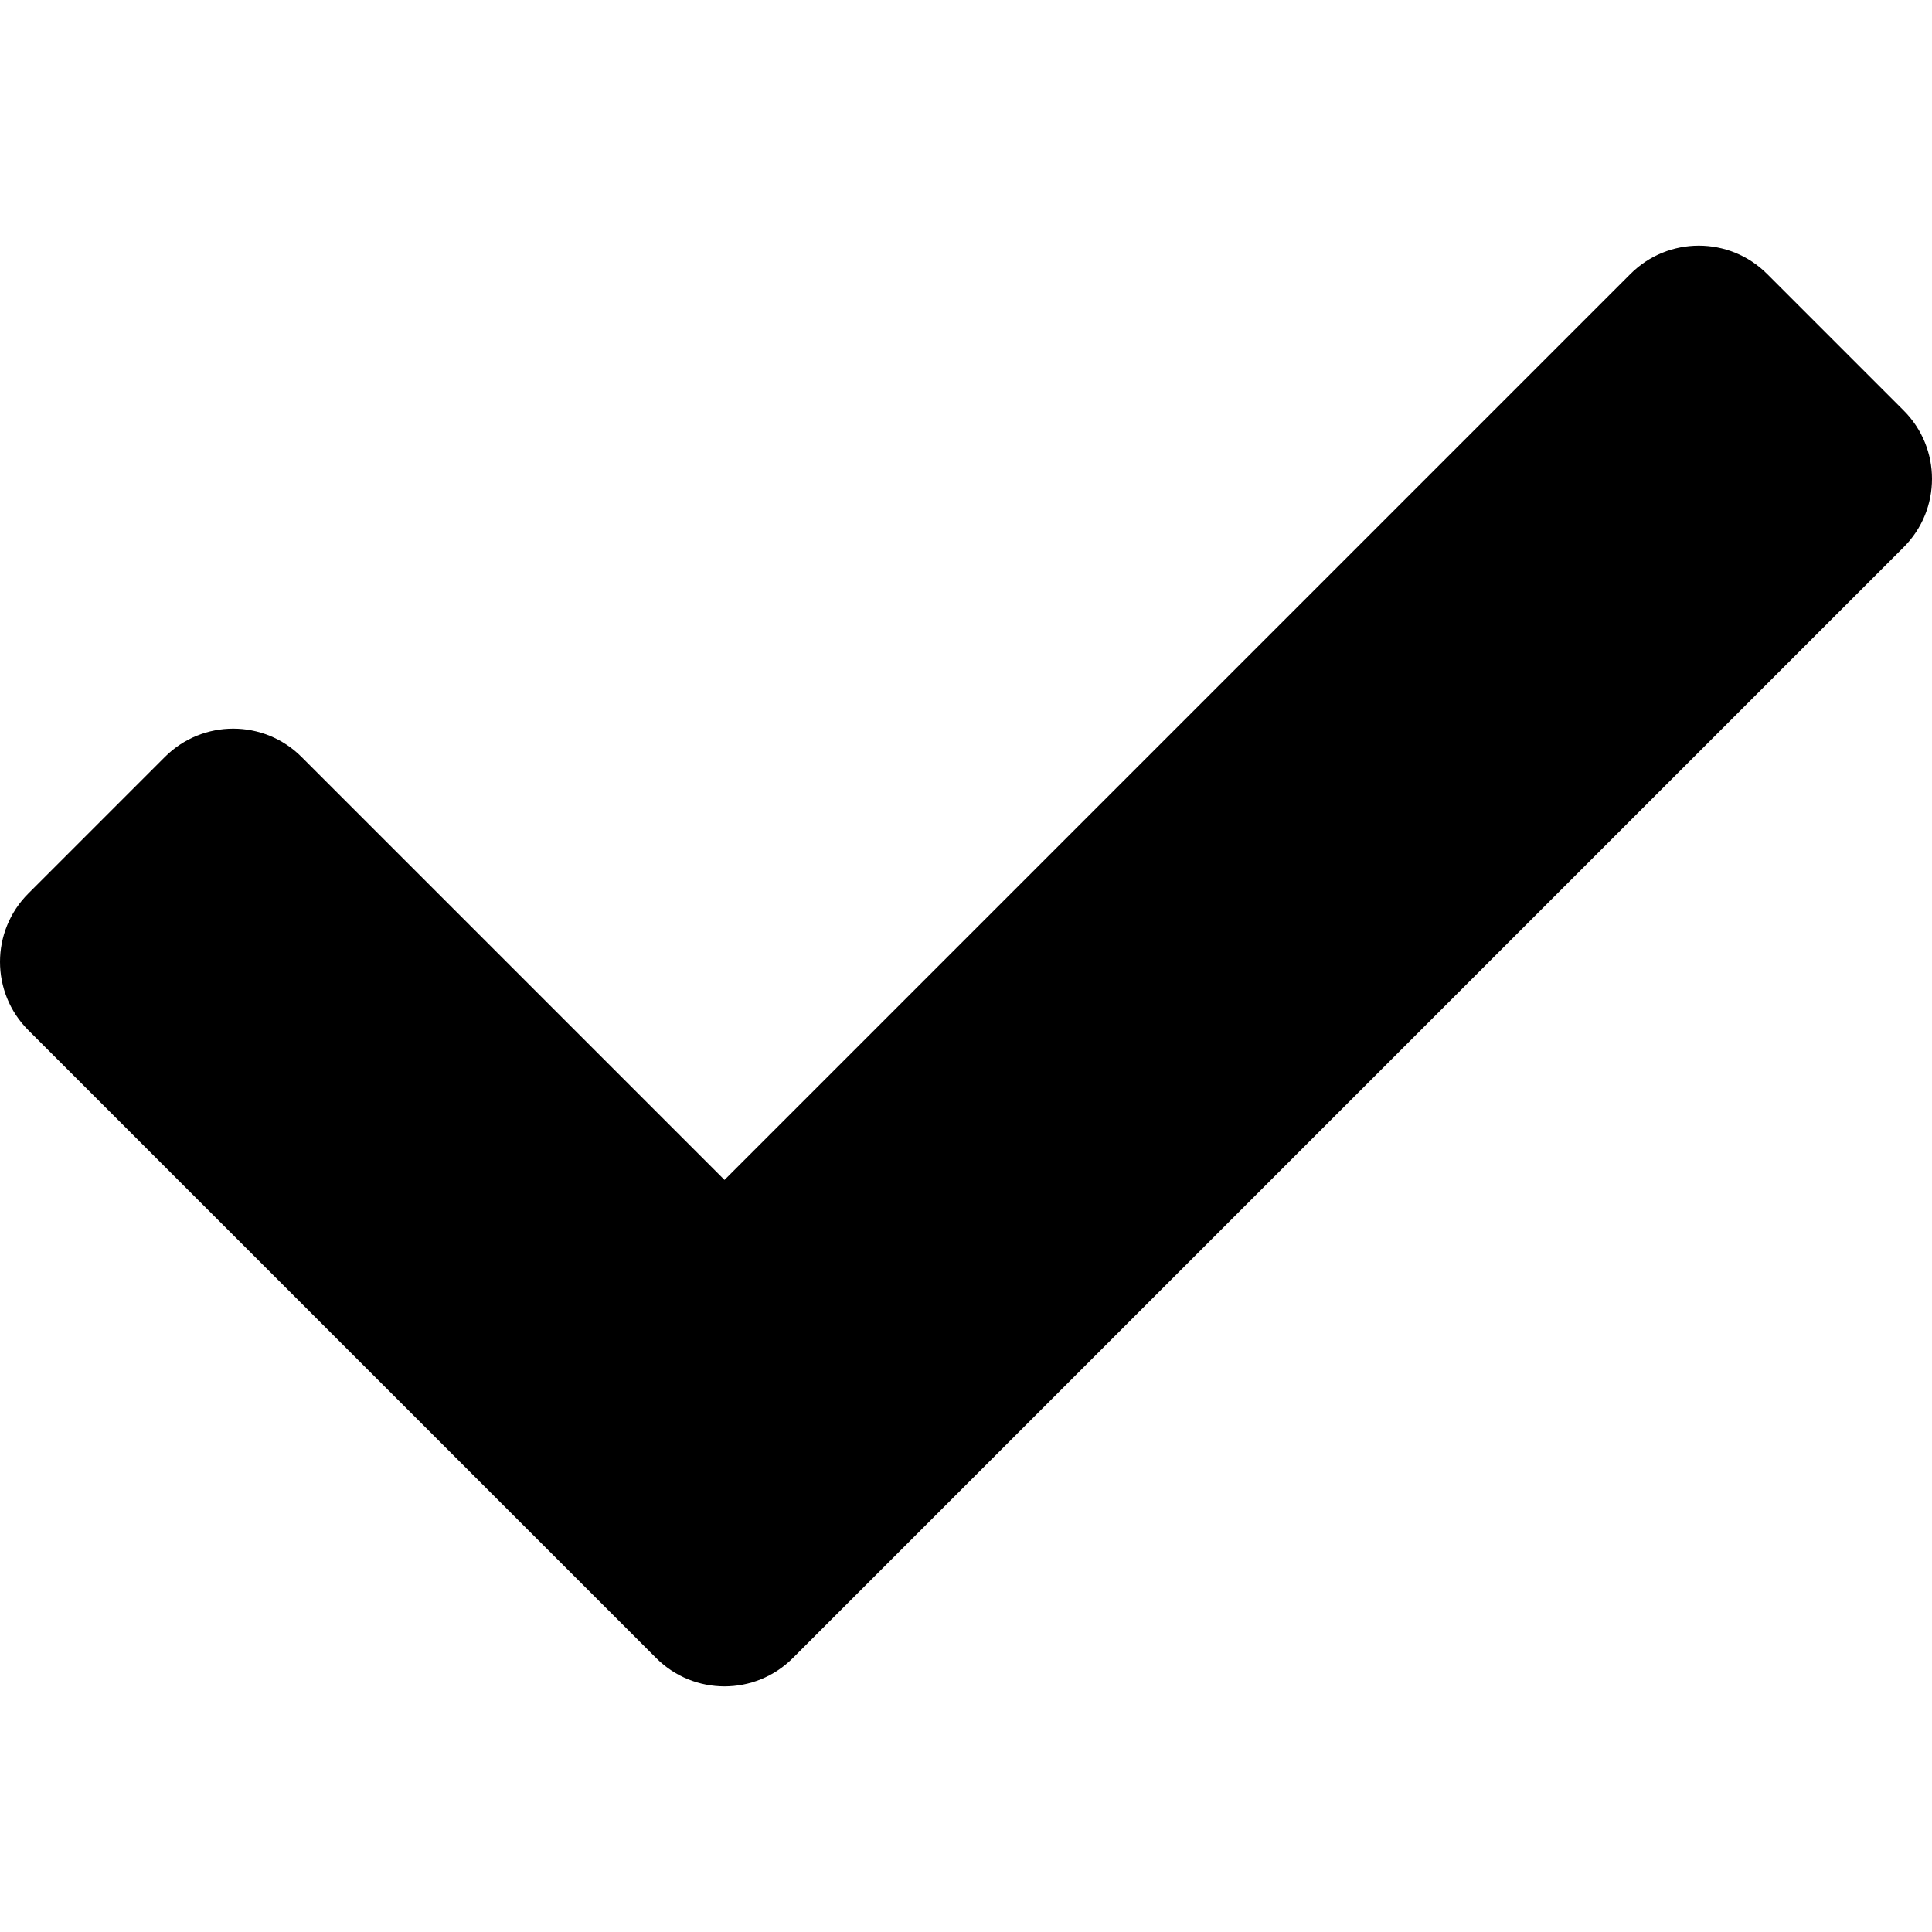
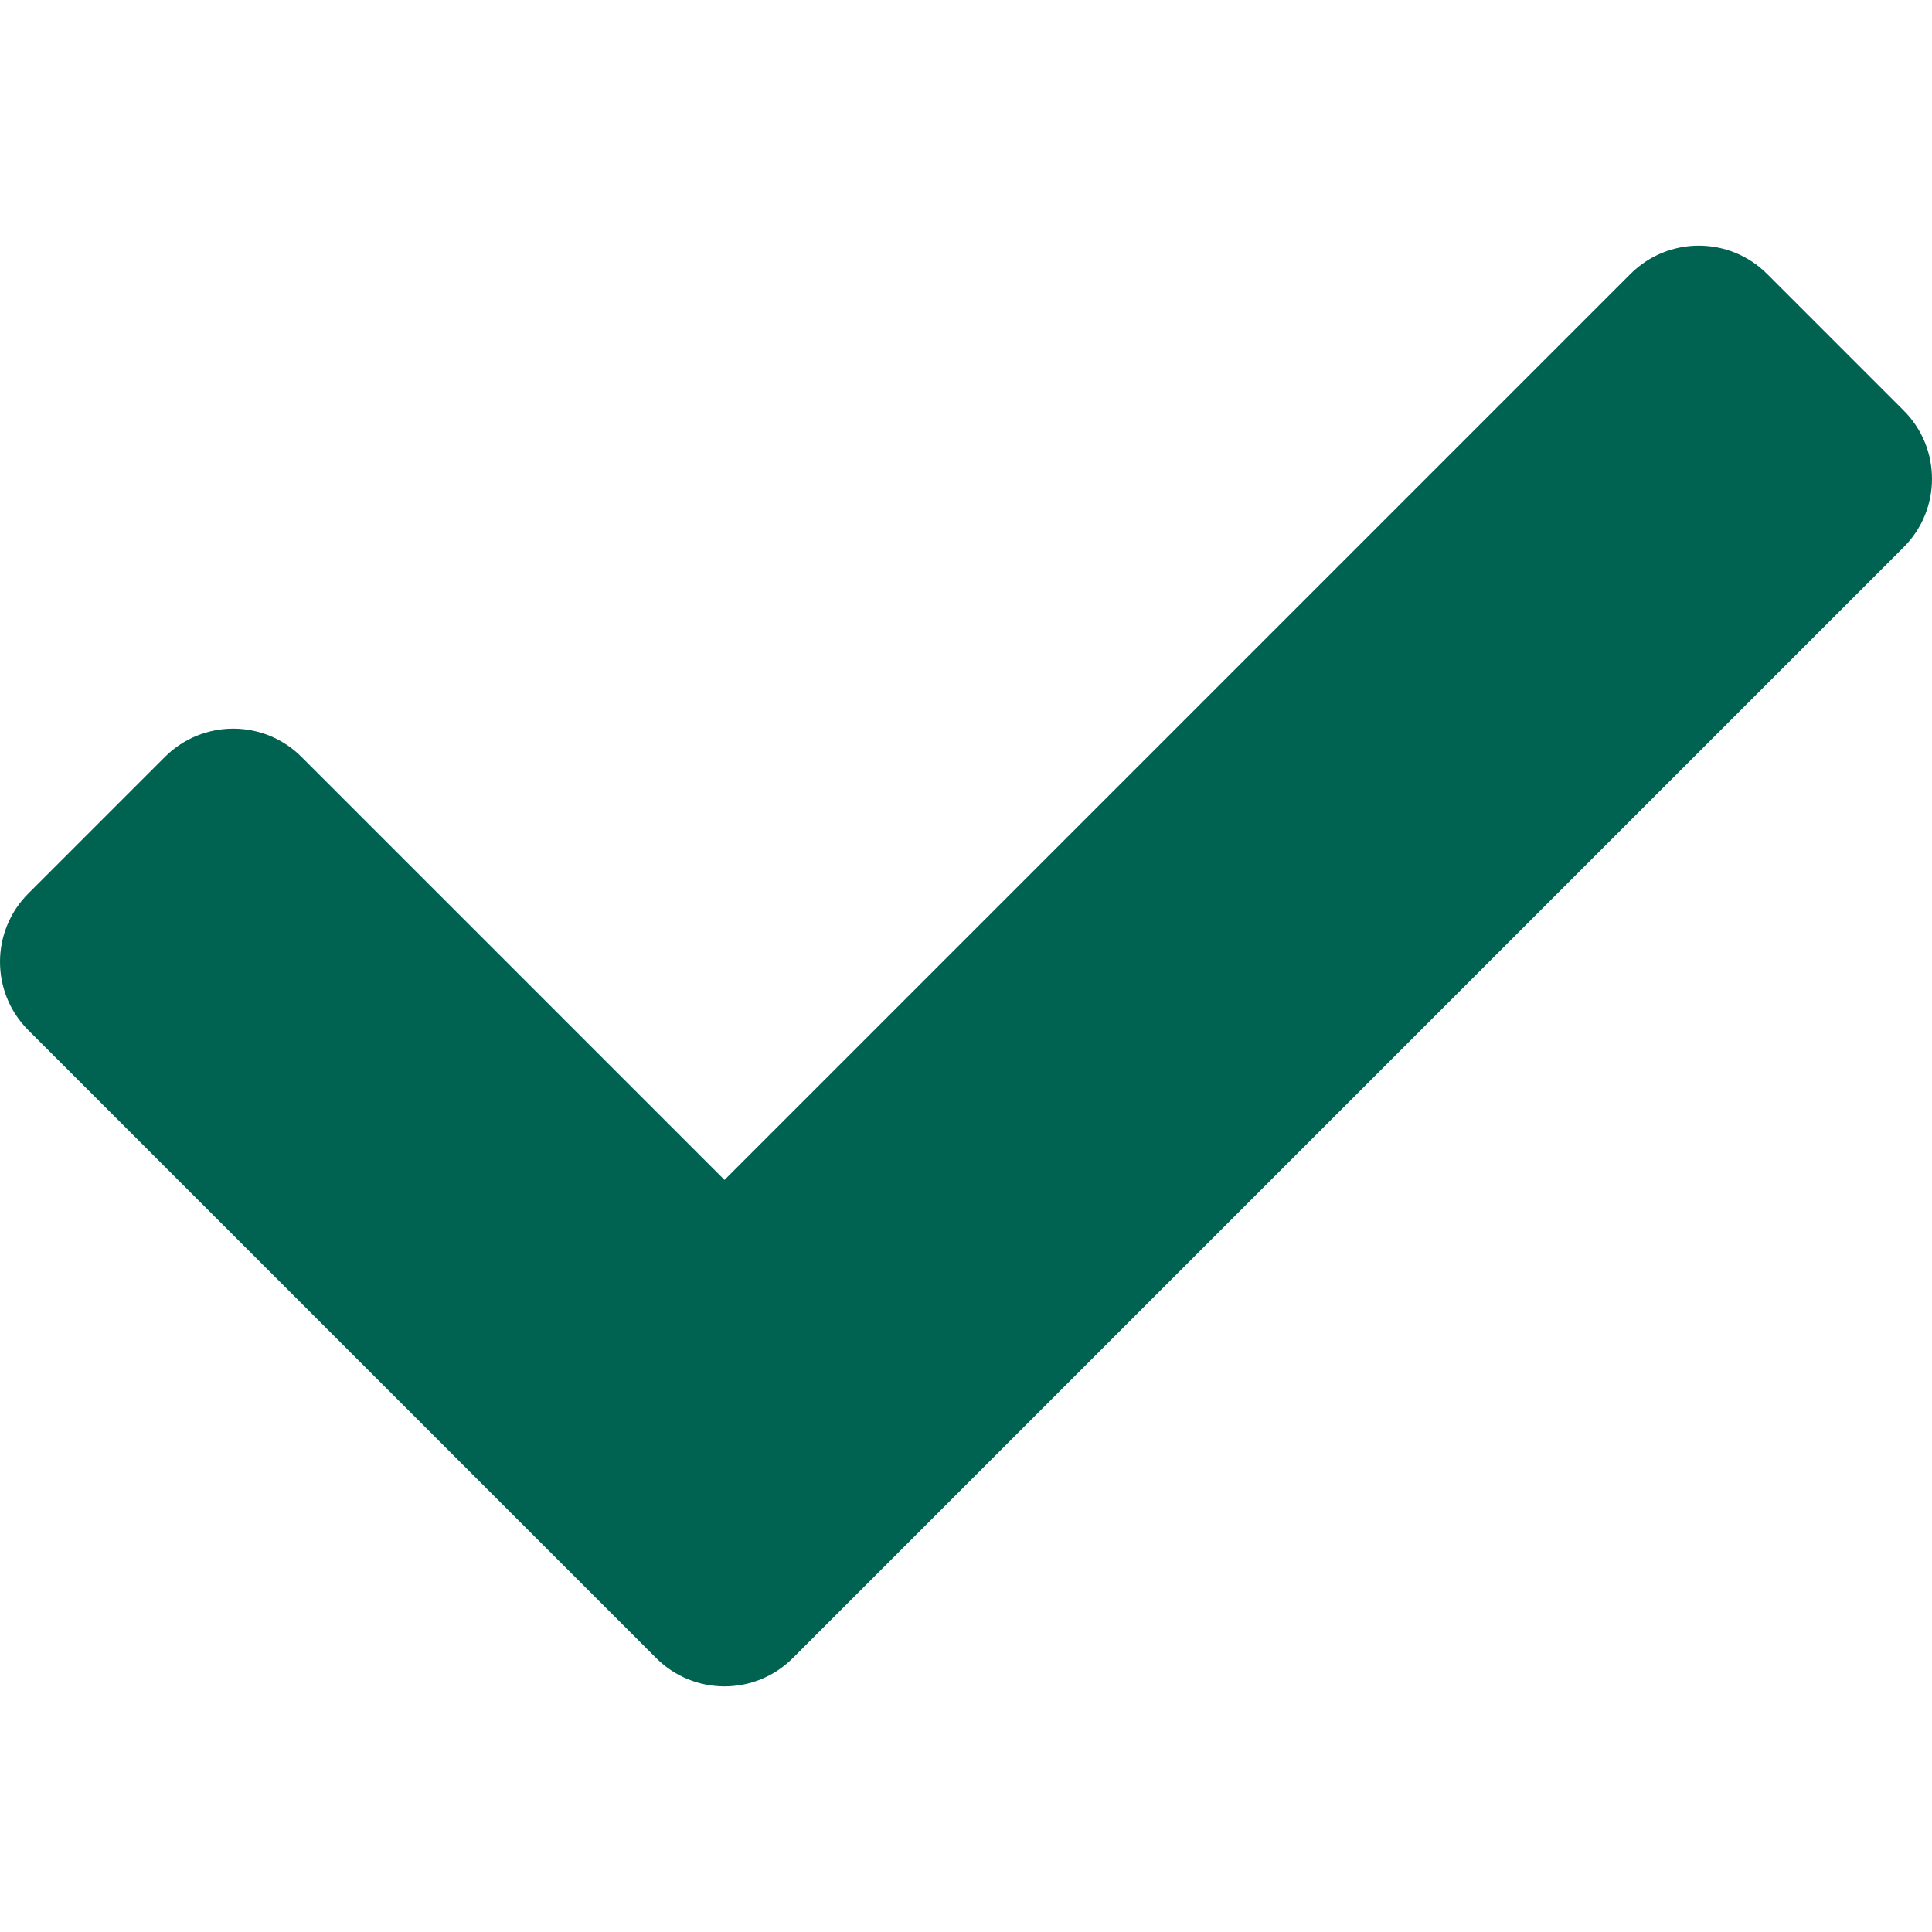
<svg xmlns="http://www.w3.org/2000/svg" viewBox="0 0 512 512">
-   <path d="M173.898 439.404l-166.4-166.4c-9.997-9.997-9.997-26.206 0-36.204l36.203-36.204c9.997-9.998 26.207-9.998 36.204 0L192 312.69 432.095 72.596c9.997-9.997 26.207-9.997 36.204 0l36.203 36.204c9.997 9.997 9.997 26.206 0 36.204l-294.4 294.401c-9.998 9.997-26.207 9.997-36.204-.001z" />
+   <path d="M173.898 439.404l-166.4-166.4c-9.997-9.997-9.997-26.206 0-36.204l36.203-36.204c9.997-9.998 26.207-9.998 36.204 0L192 312.69 432.095 72.596c9.997-9.997 26.207-9.997 36.204 0l36.203 36.204c9.997 9.997 9.997 26.206 0 36.204l-294.4 294.401c-9.998 9.997-26.207 9.997-36.204-.001z" fill="#006351" />
</svg>
